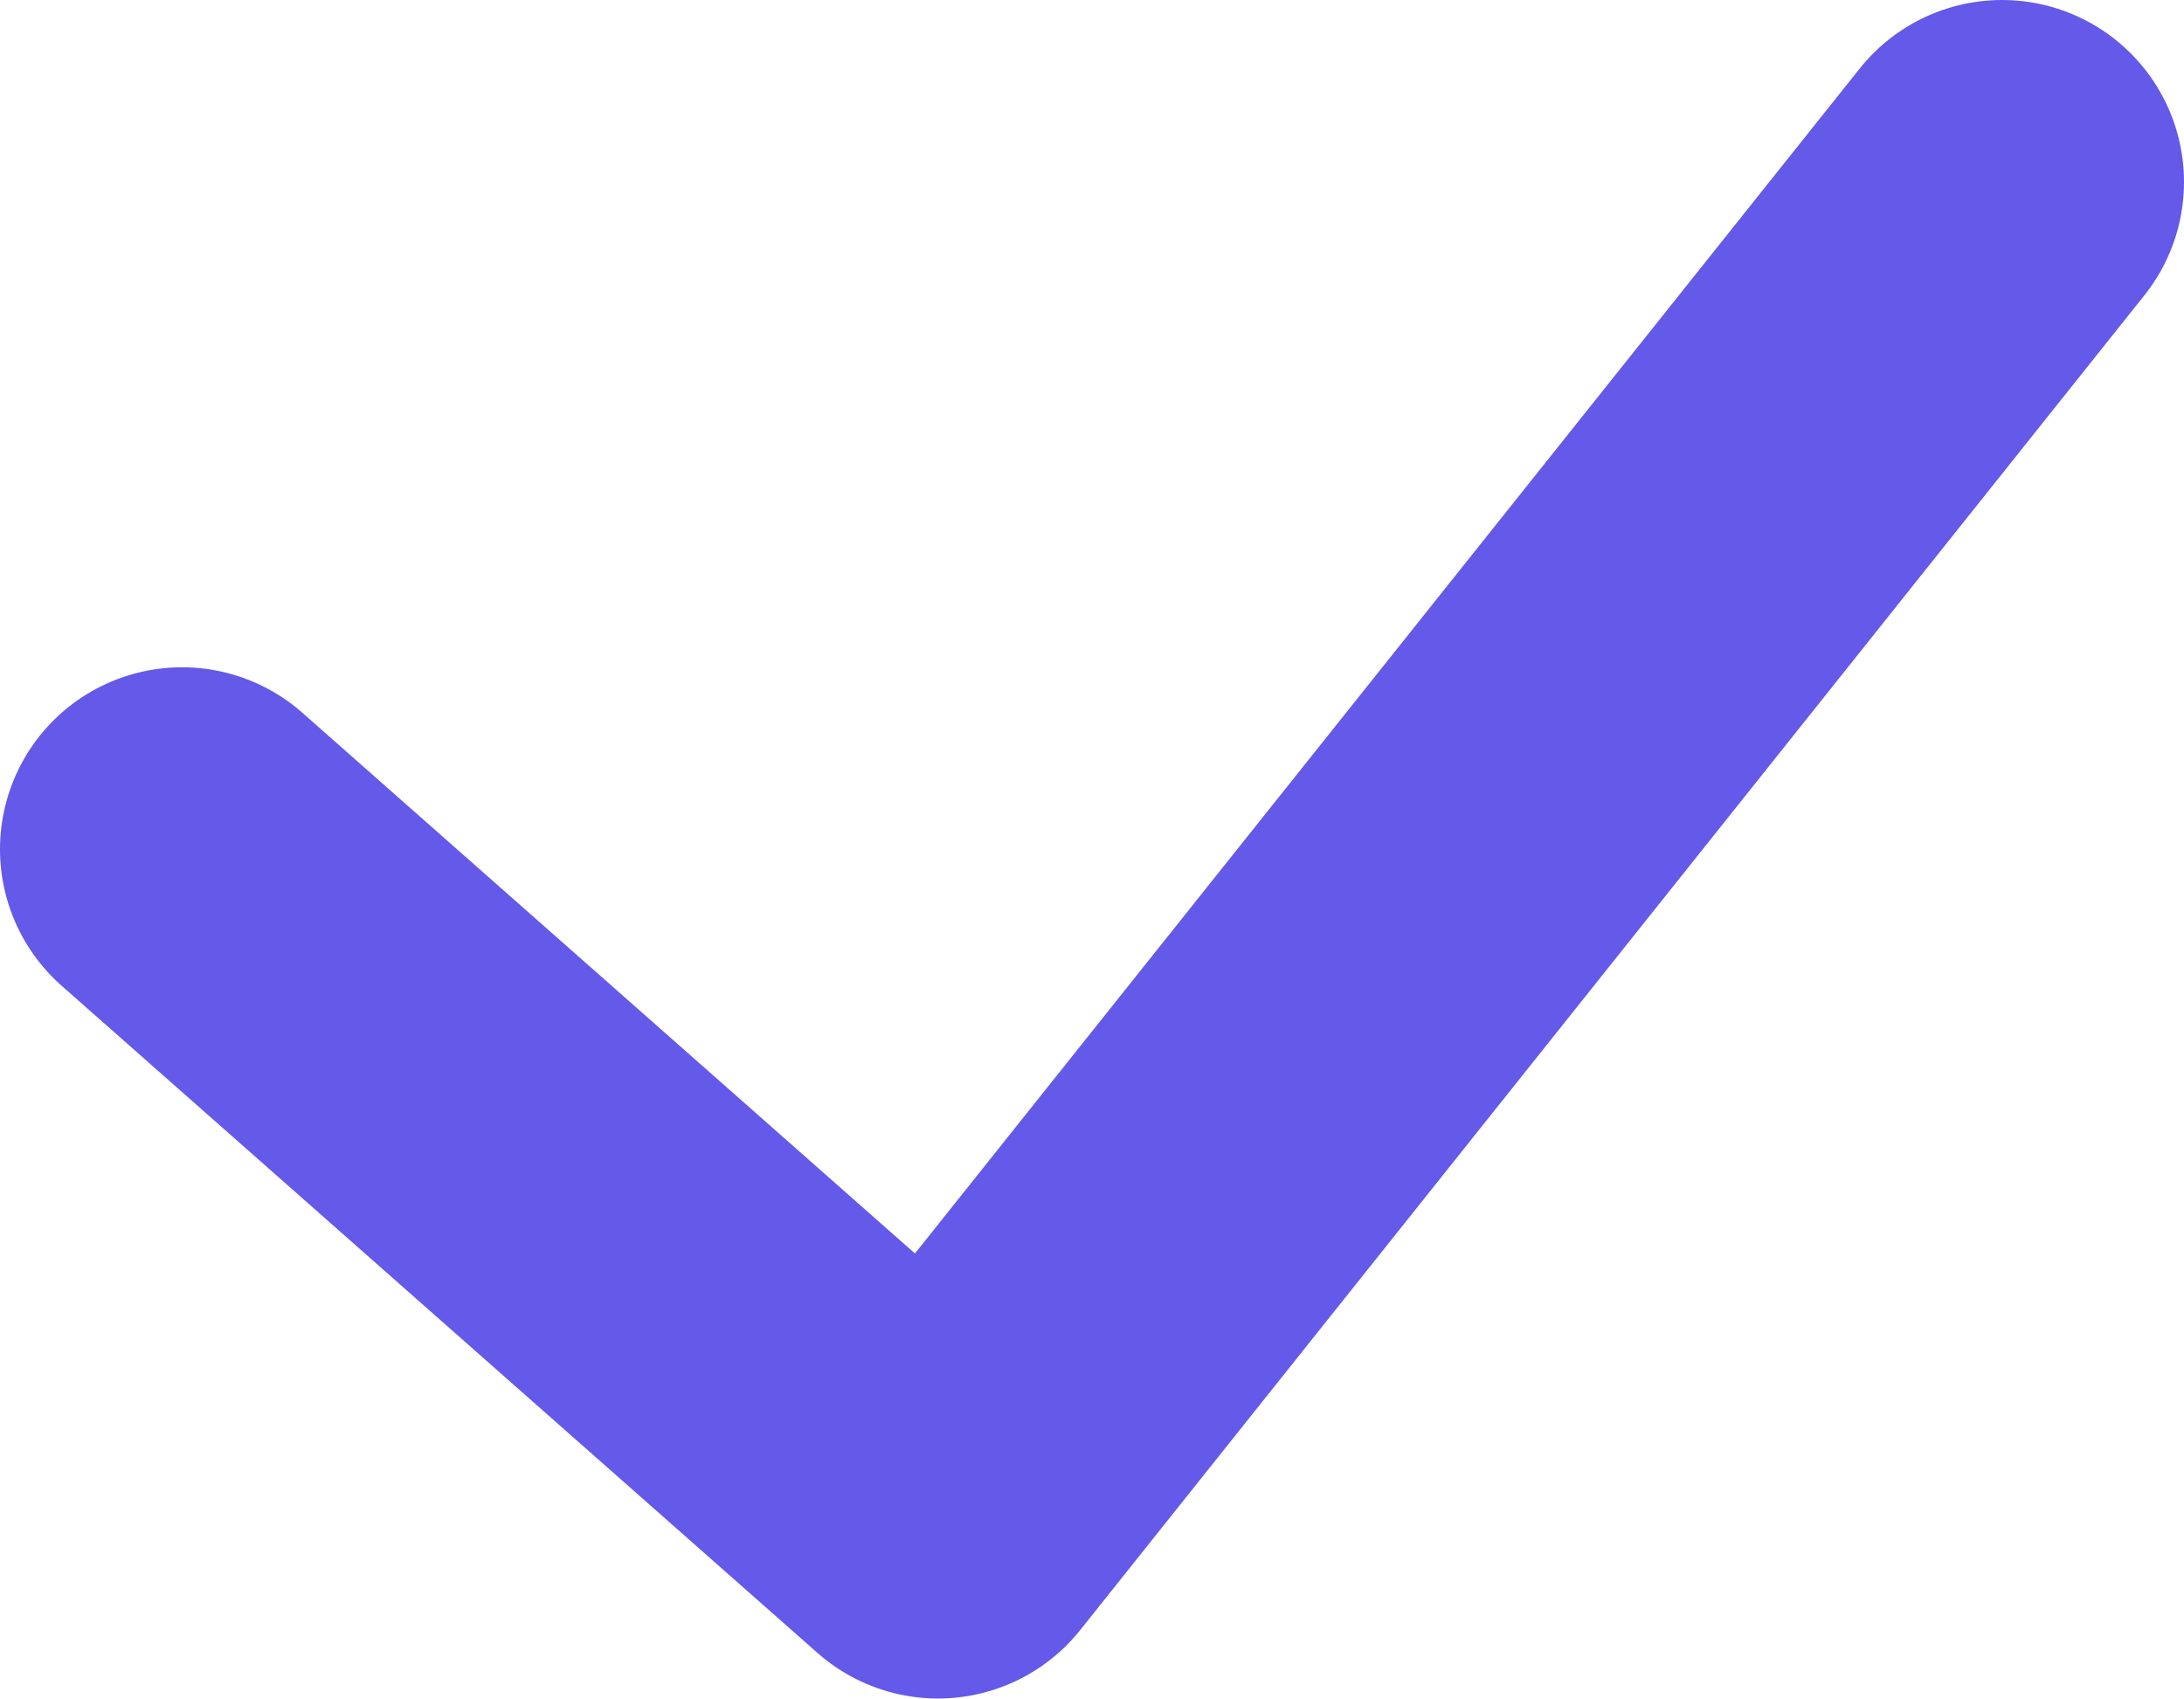
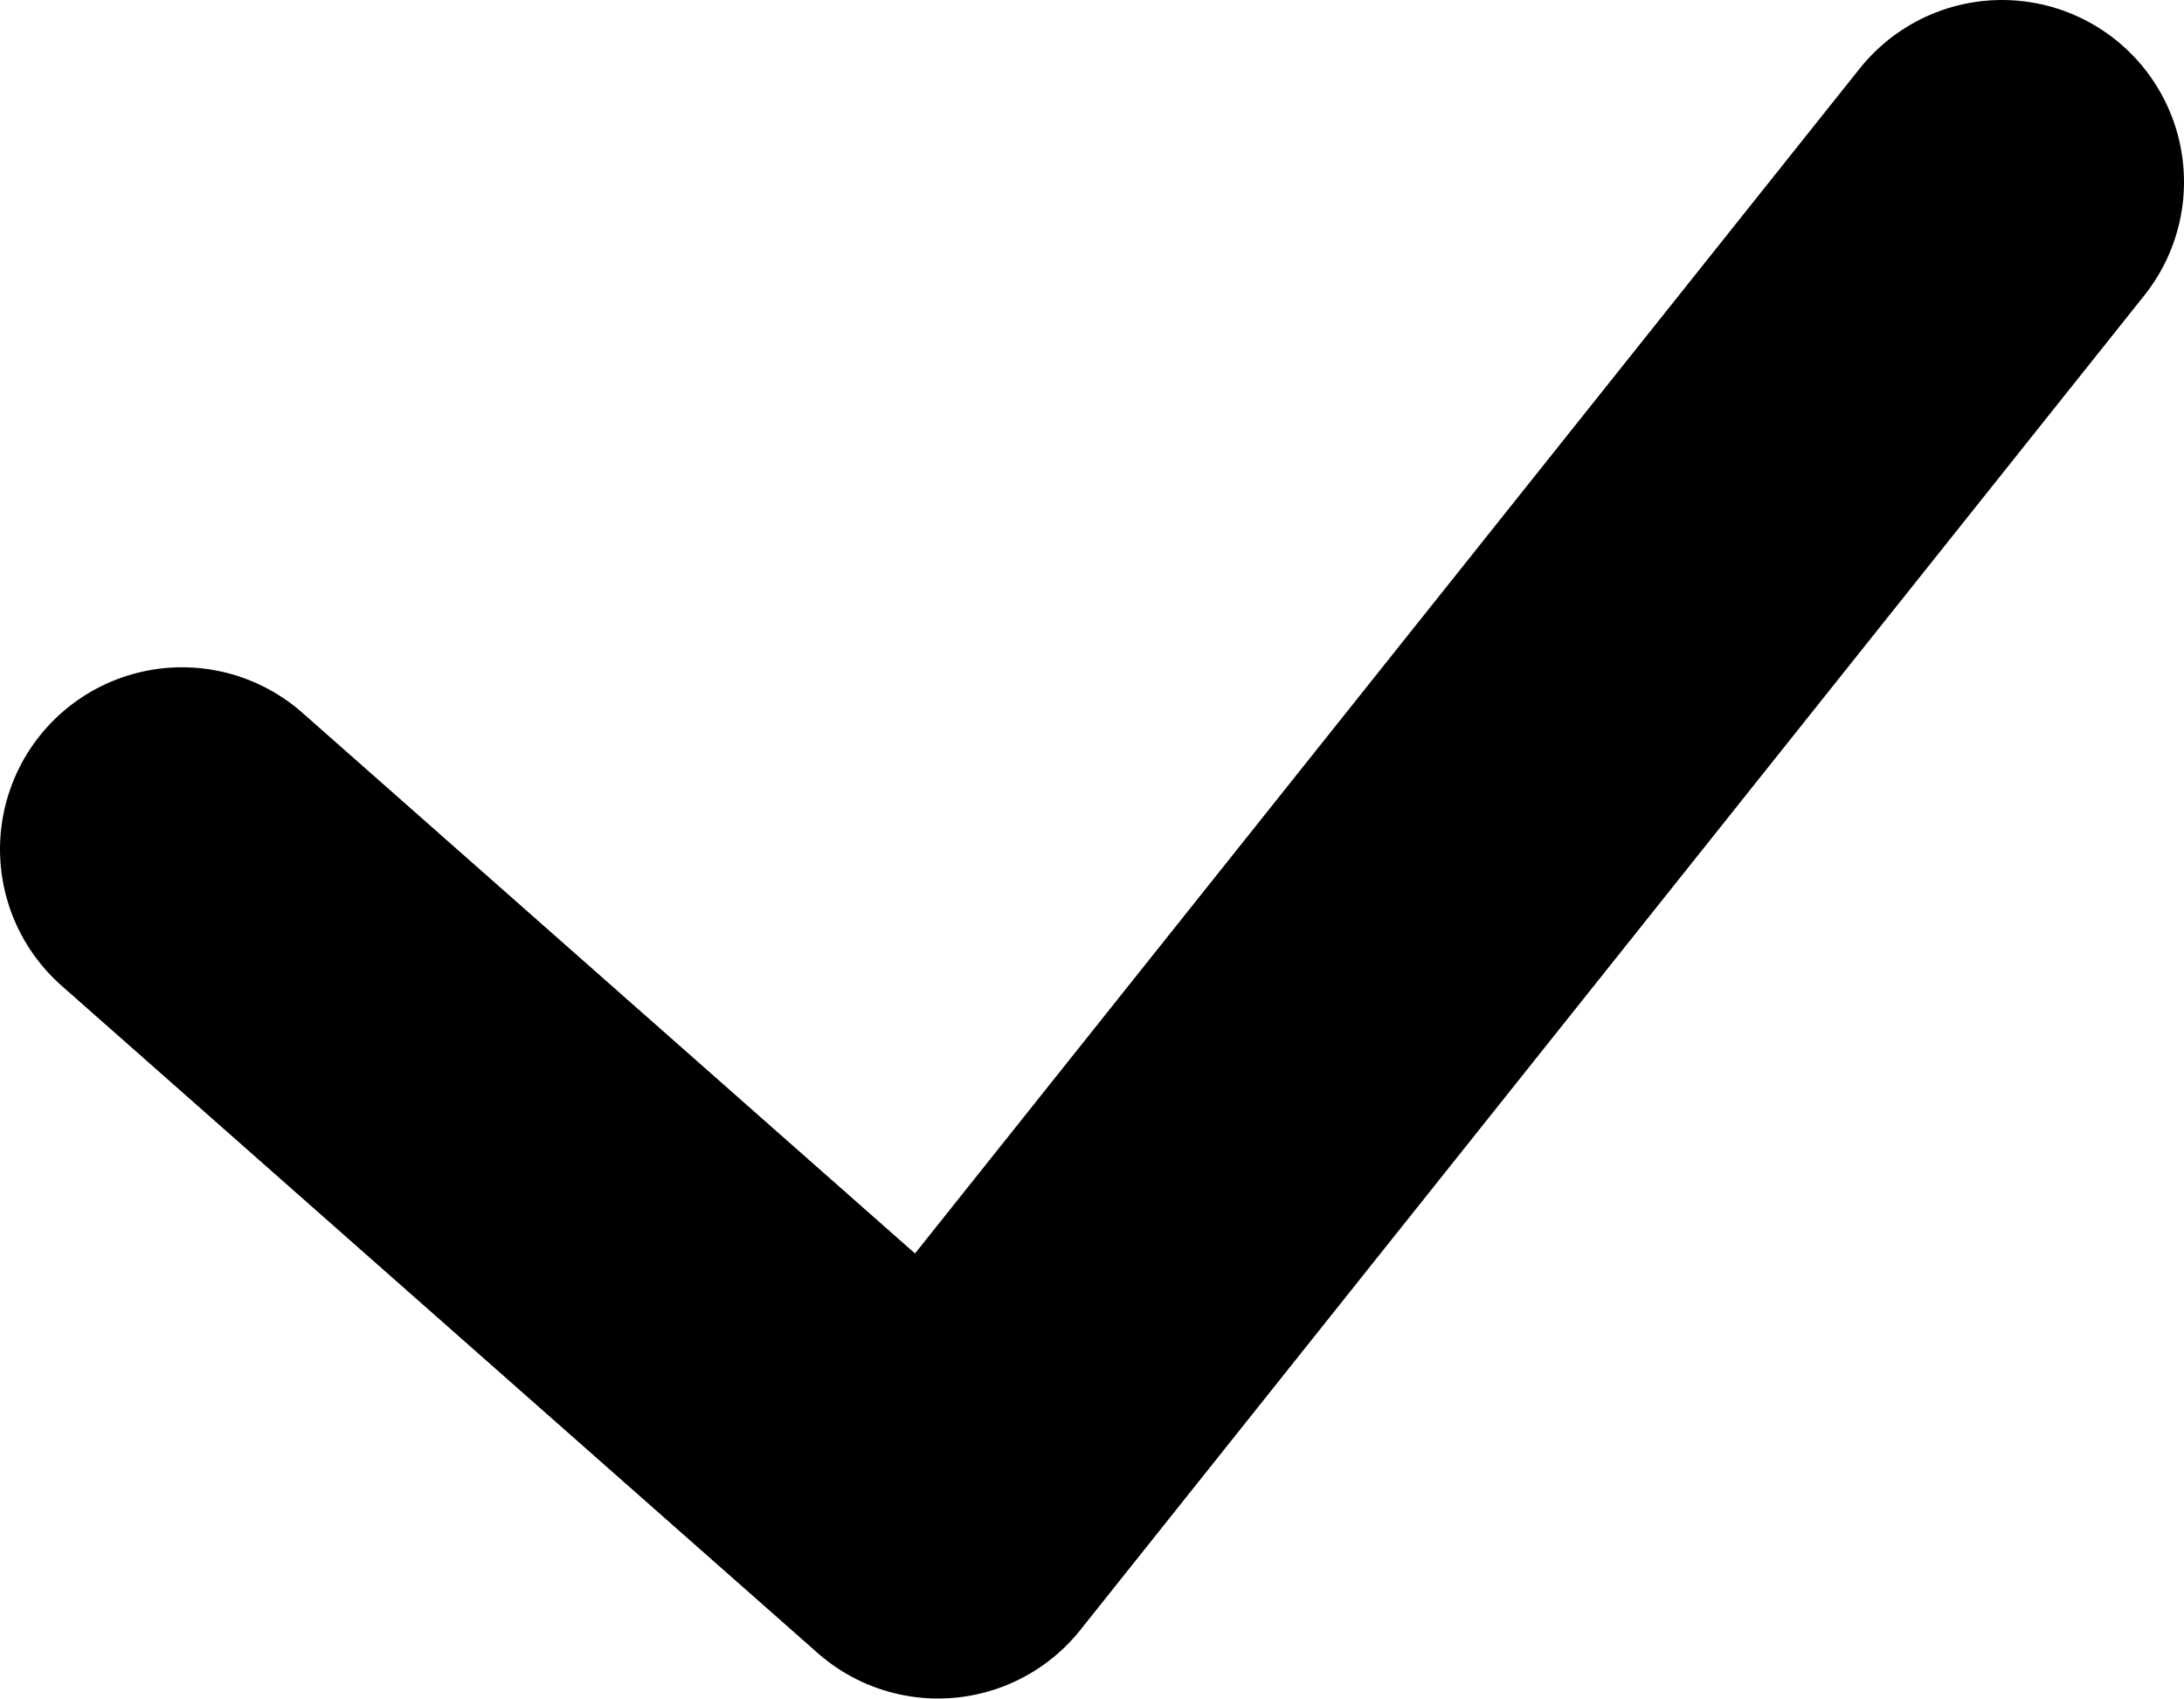
- <svg xmlns="http://www.w3.org/2000/svg" width="36" height="28" viewBox="0 0 36 28" fill="none">
-   <path d="M3 14L15.461 25L33 3" stroke="#6559EA" stroke-width="6" stroke-linecap="round" stroke-linejoin="round" />
+ <svg xmlns="http://www.w3.org/2000/svg" width="current" height="current" viewBox="0 0 36 28" fill="none">
+   <path d="M3 14L15.462 25L33 3" stroke="currentColor" stroke-width="6" stroke-linecap="round" stroke-linejoin="round" />
</svg>
